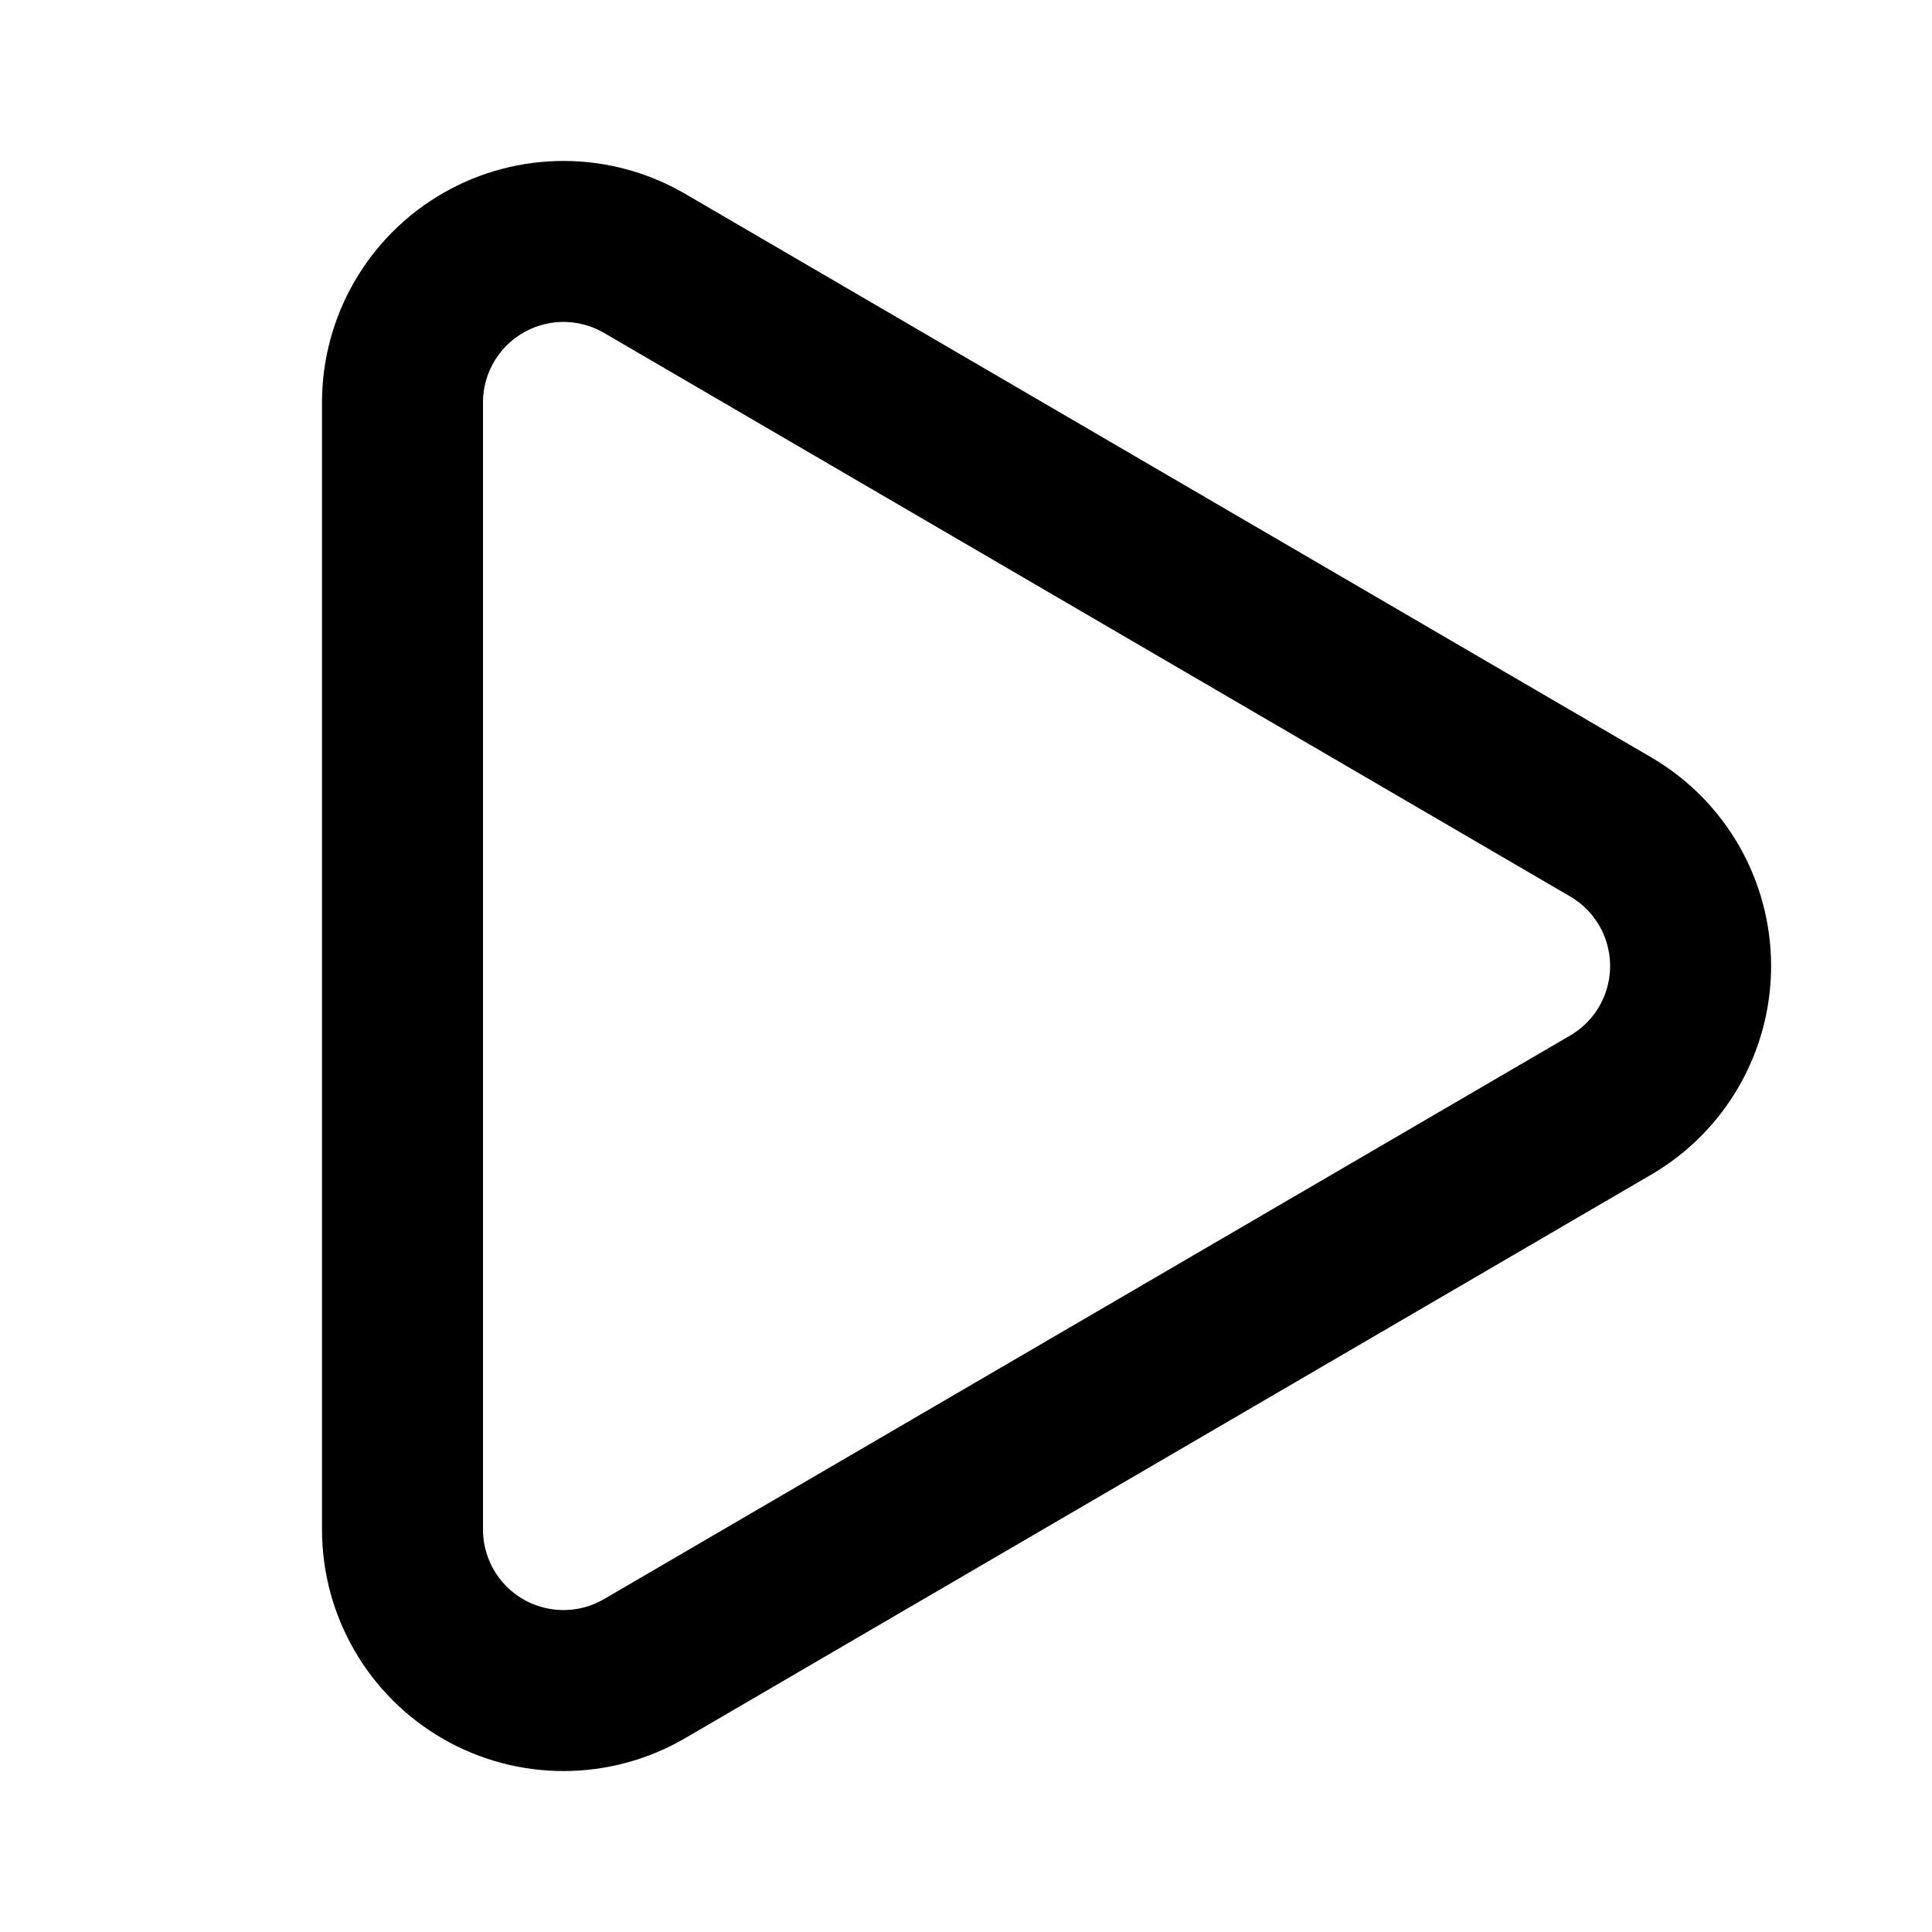
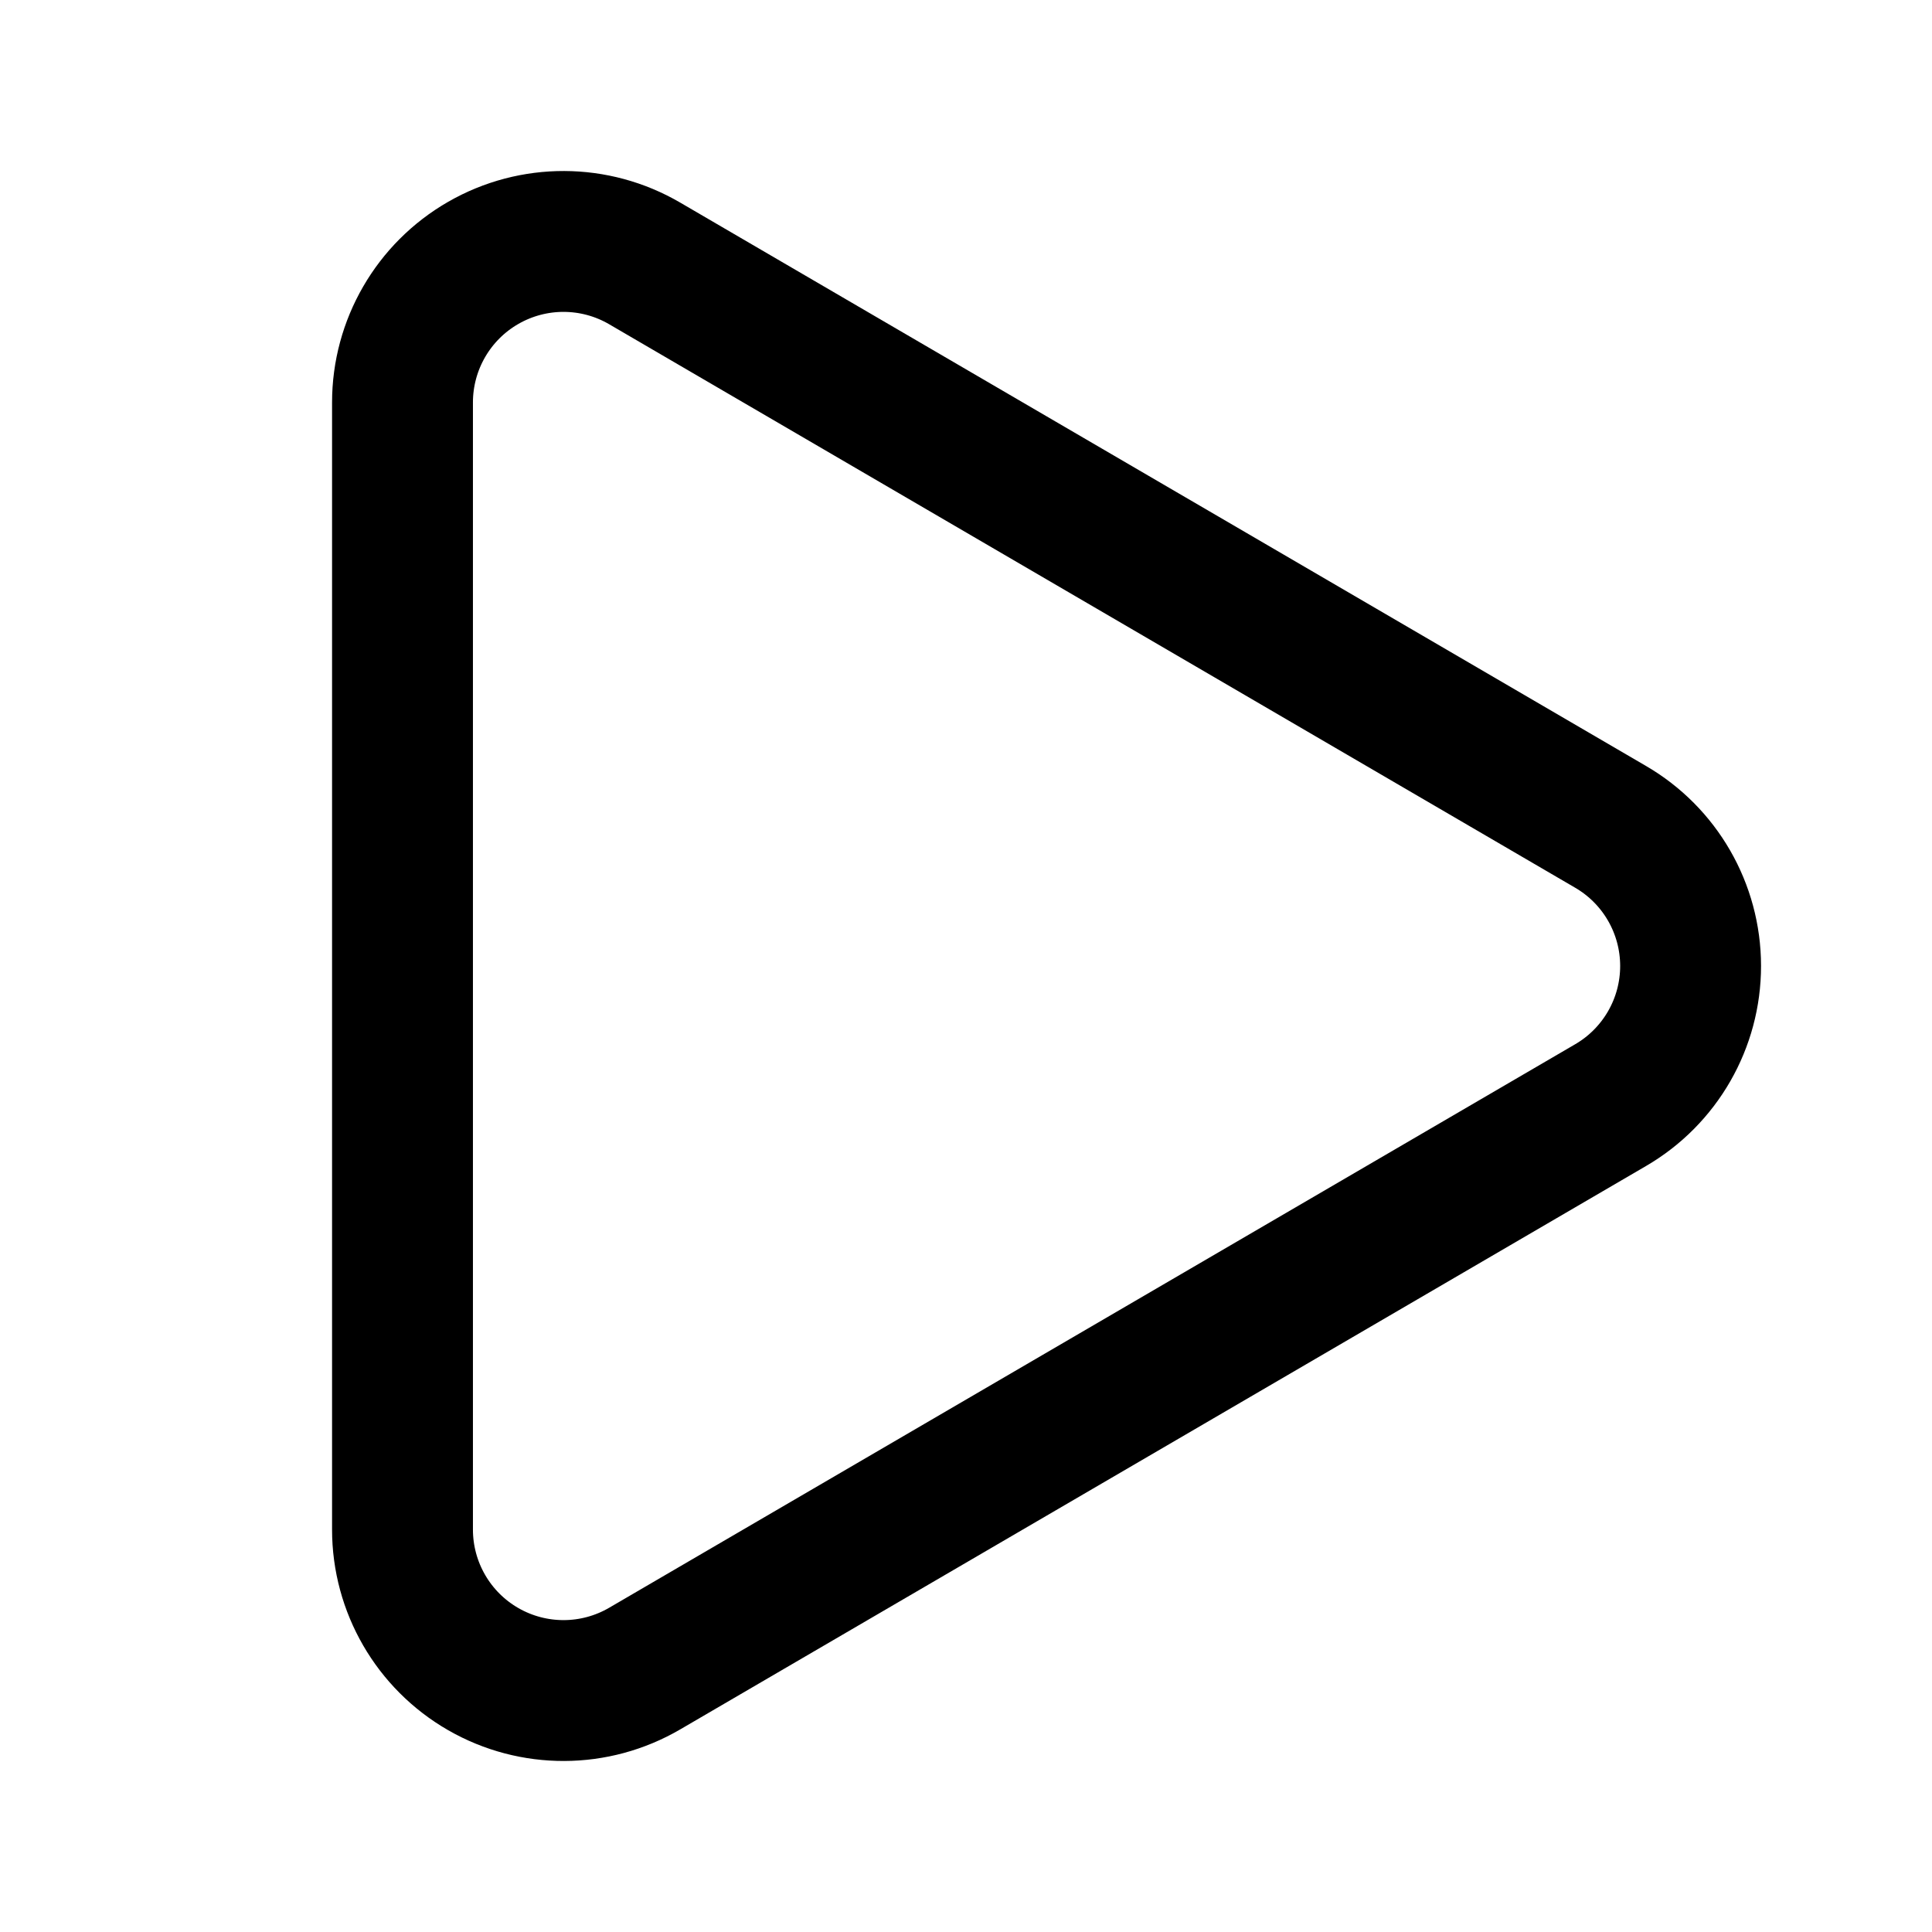
- <svg xmlns="http://www.w3.org/2000/svg" width="24" height="24" viewBox="0 0 24 24" fill="none" stroke="currentColor" stroke-width="2" stroke-linecap="round" stroke-linejoin="round">
+ <svg xmlns="http://www.w3.org/2000/svg" width="24" height="24" viewBox="0 0 24 24" fill="none" stroke="currentColor" stroke-width="1.75" stroke-linecap="round" stroke-linejoin="round">
  <path d="M5 5a2 2 0 0 1 3.008-1.728l11.997 6.998a2 2 0 0 1 .003 3.458l-12 7A2 2 0 0 1 5 19z" />
</svg>
